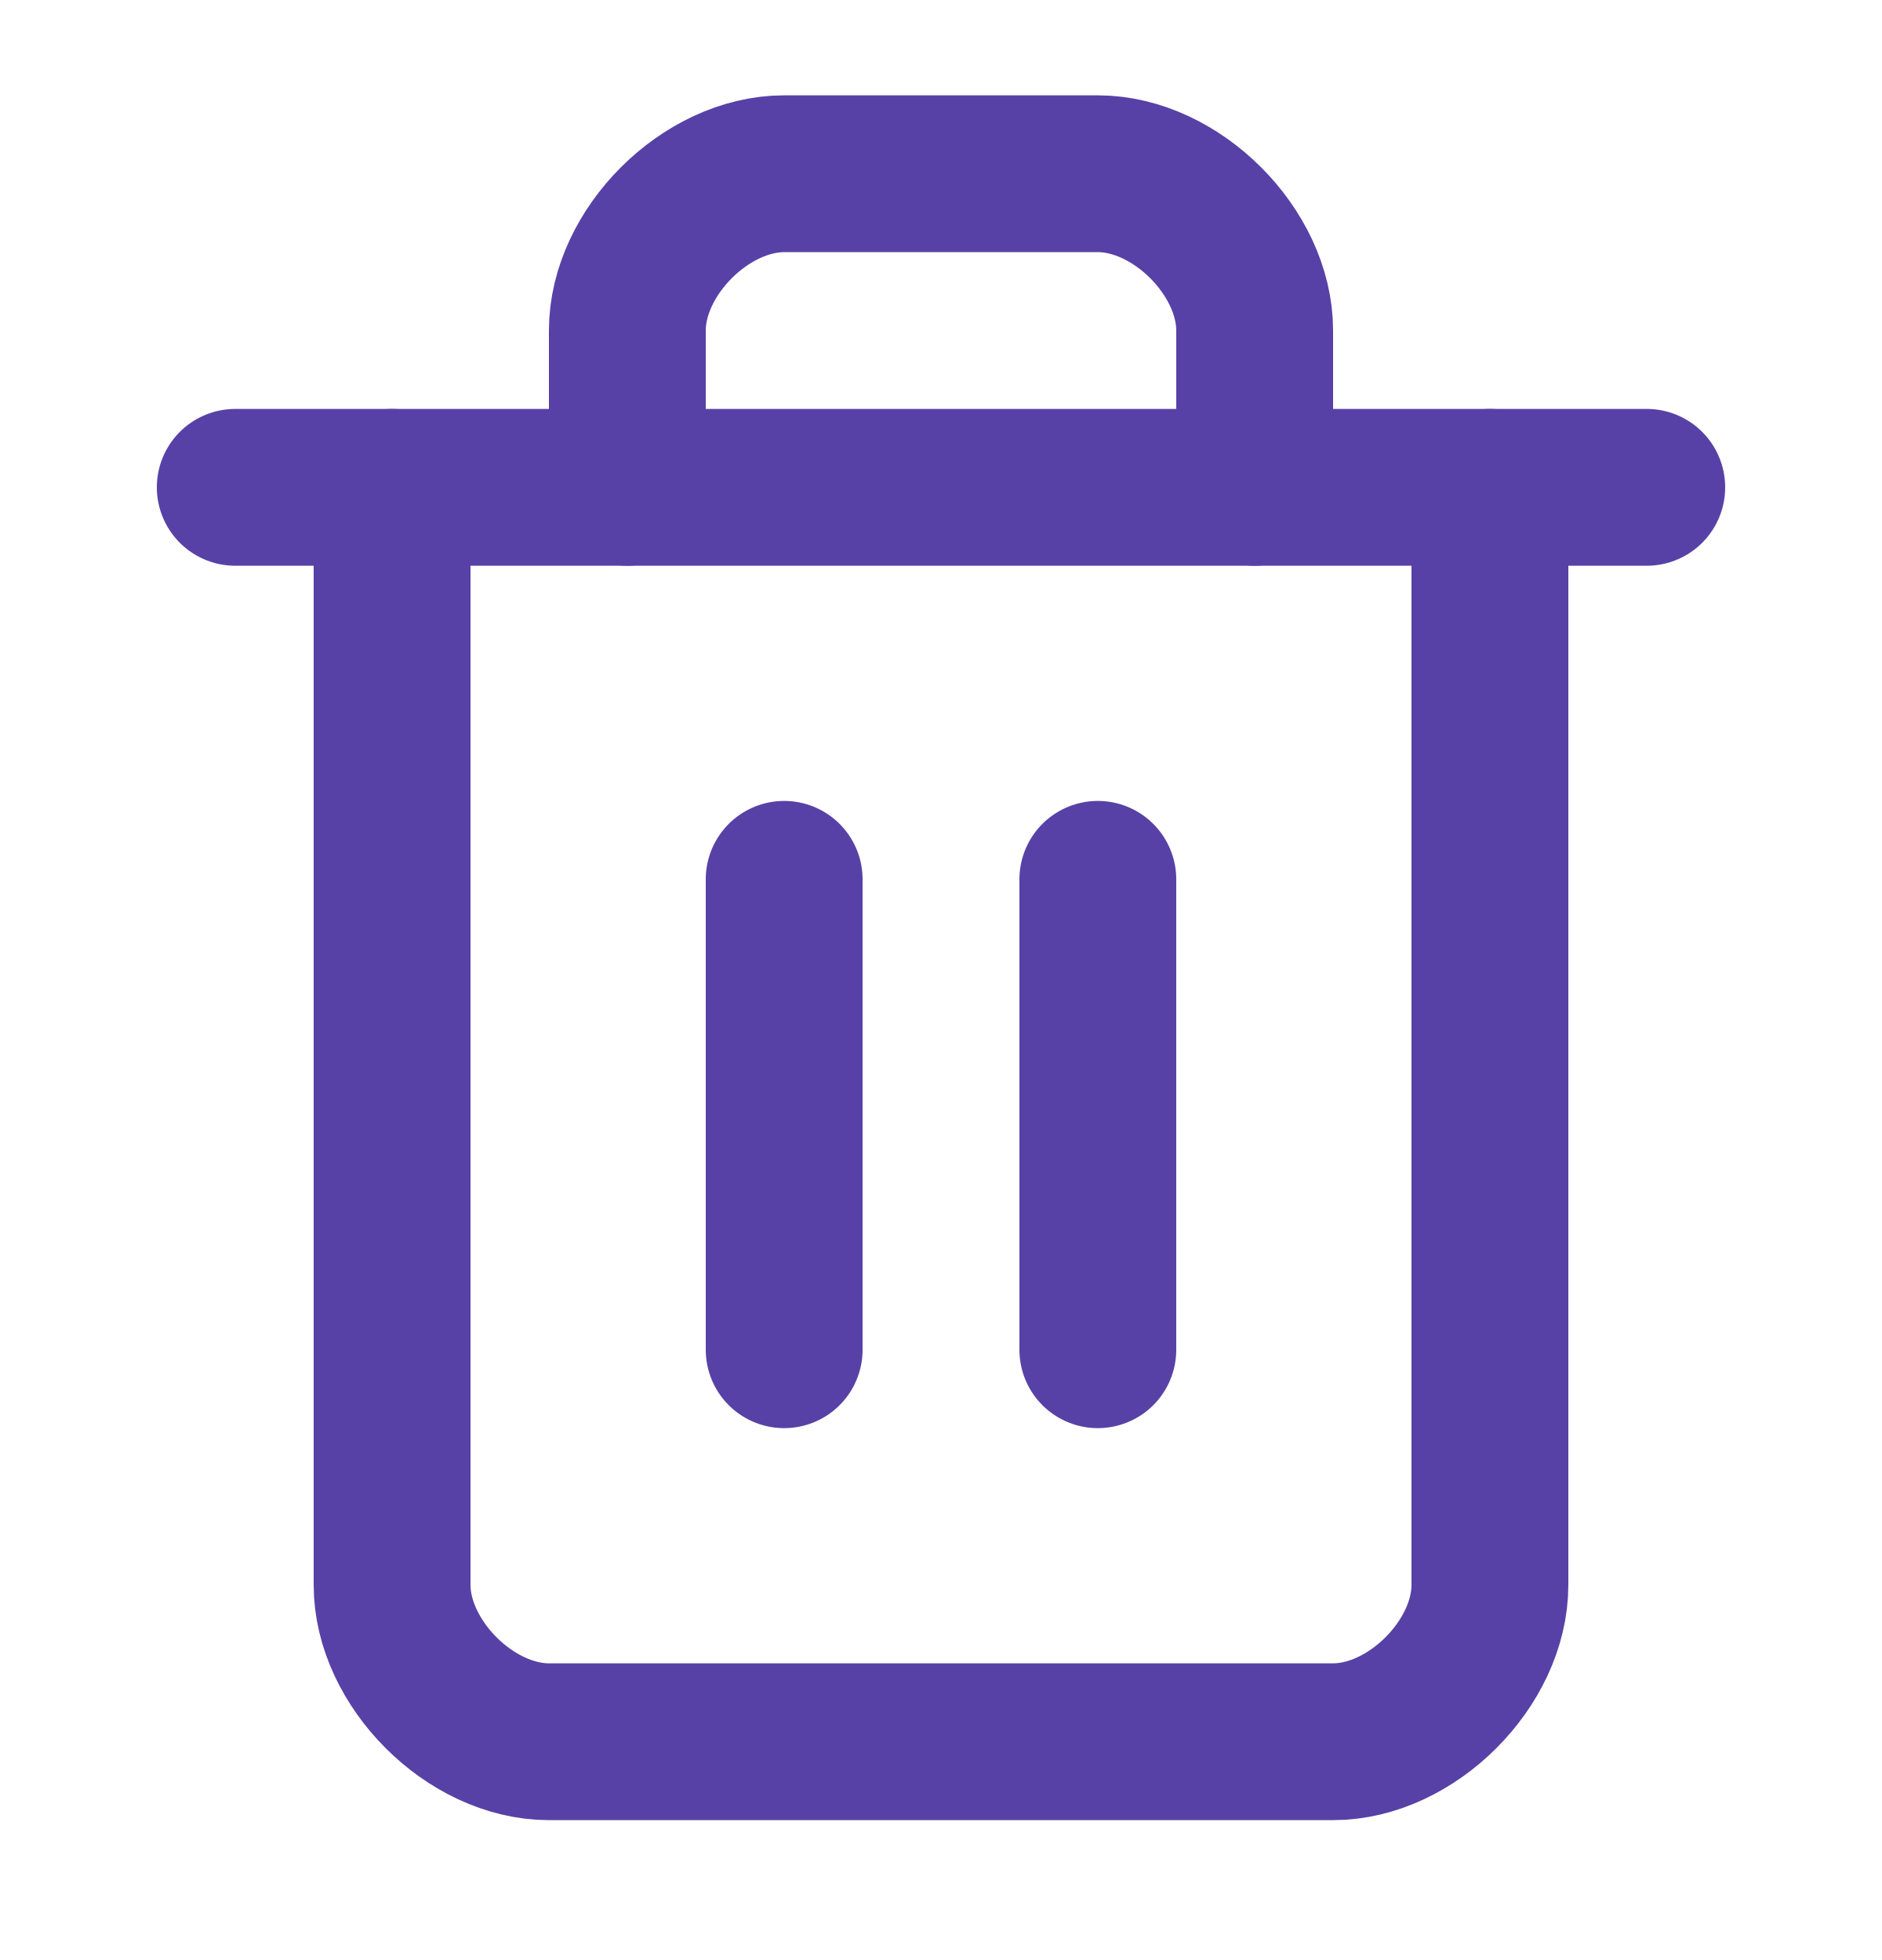
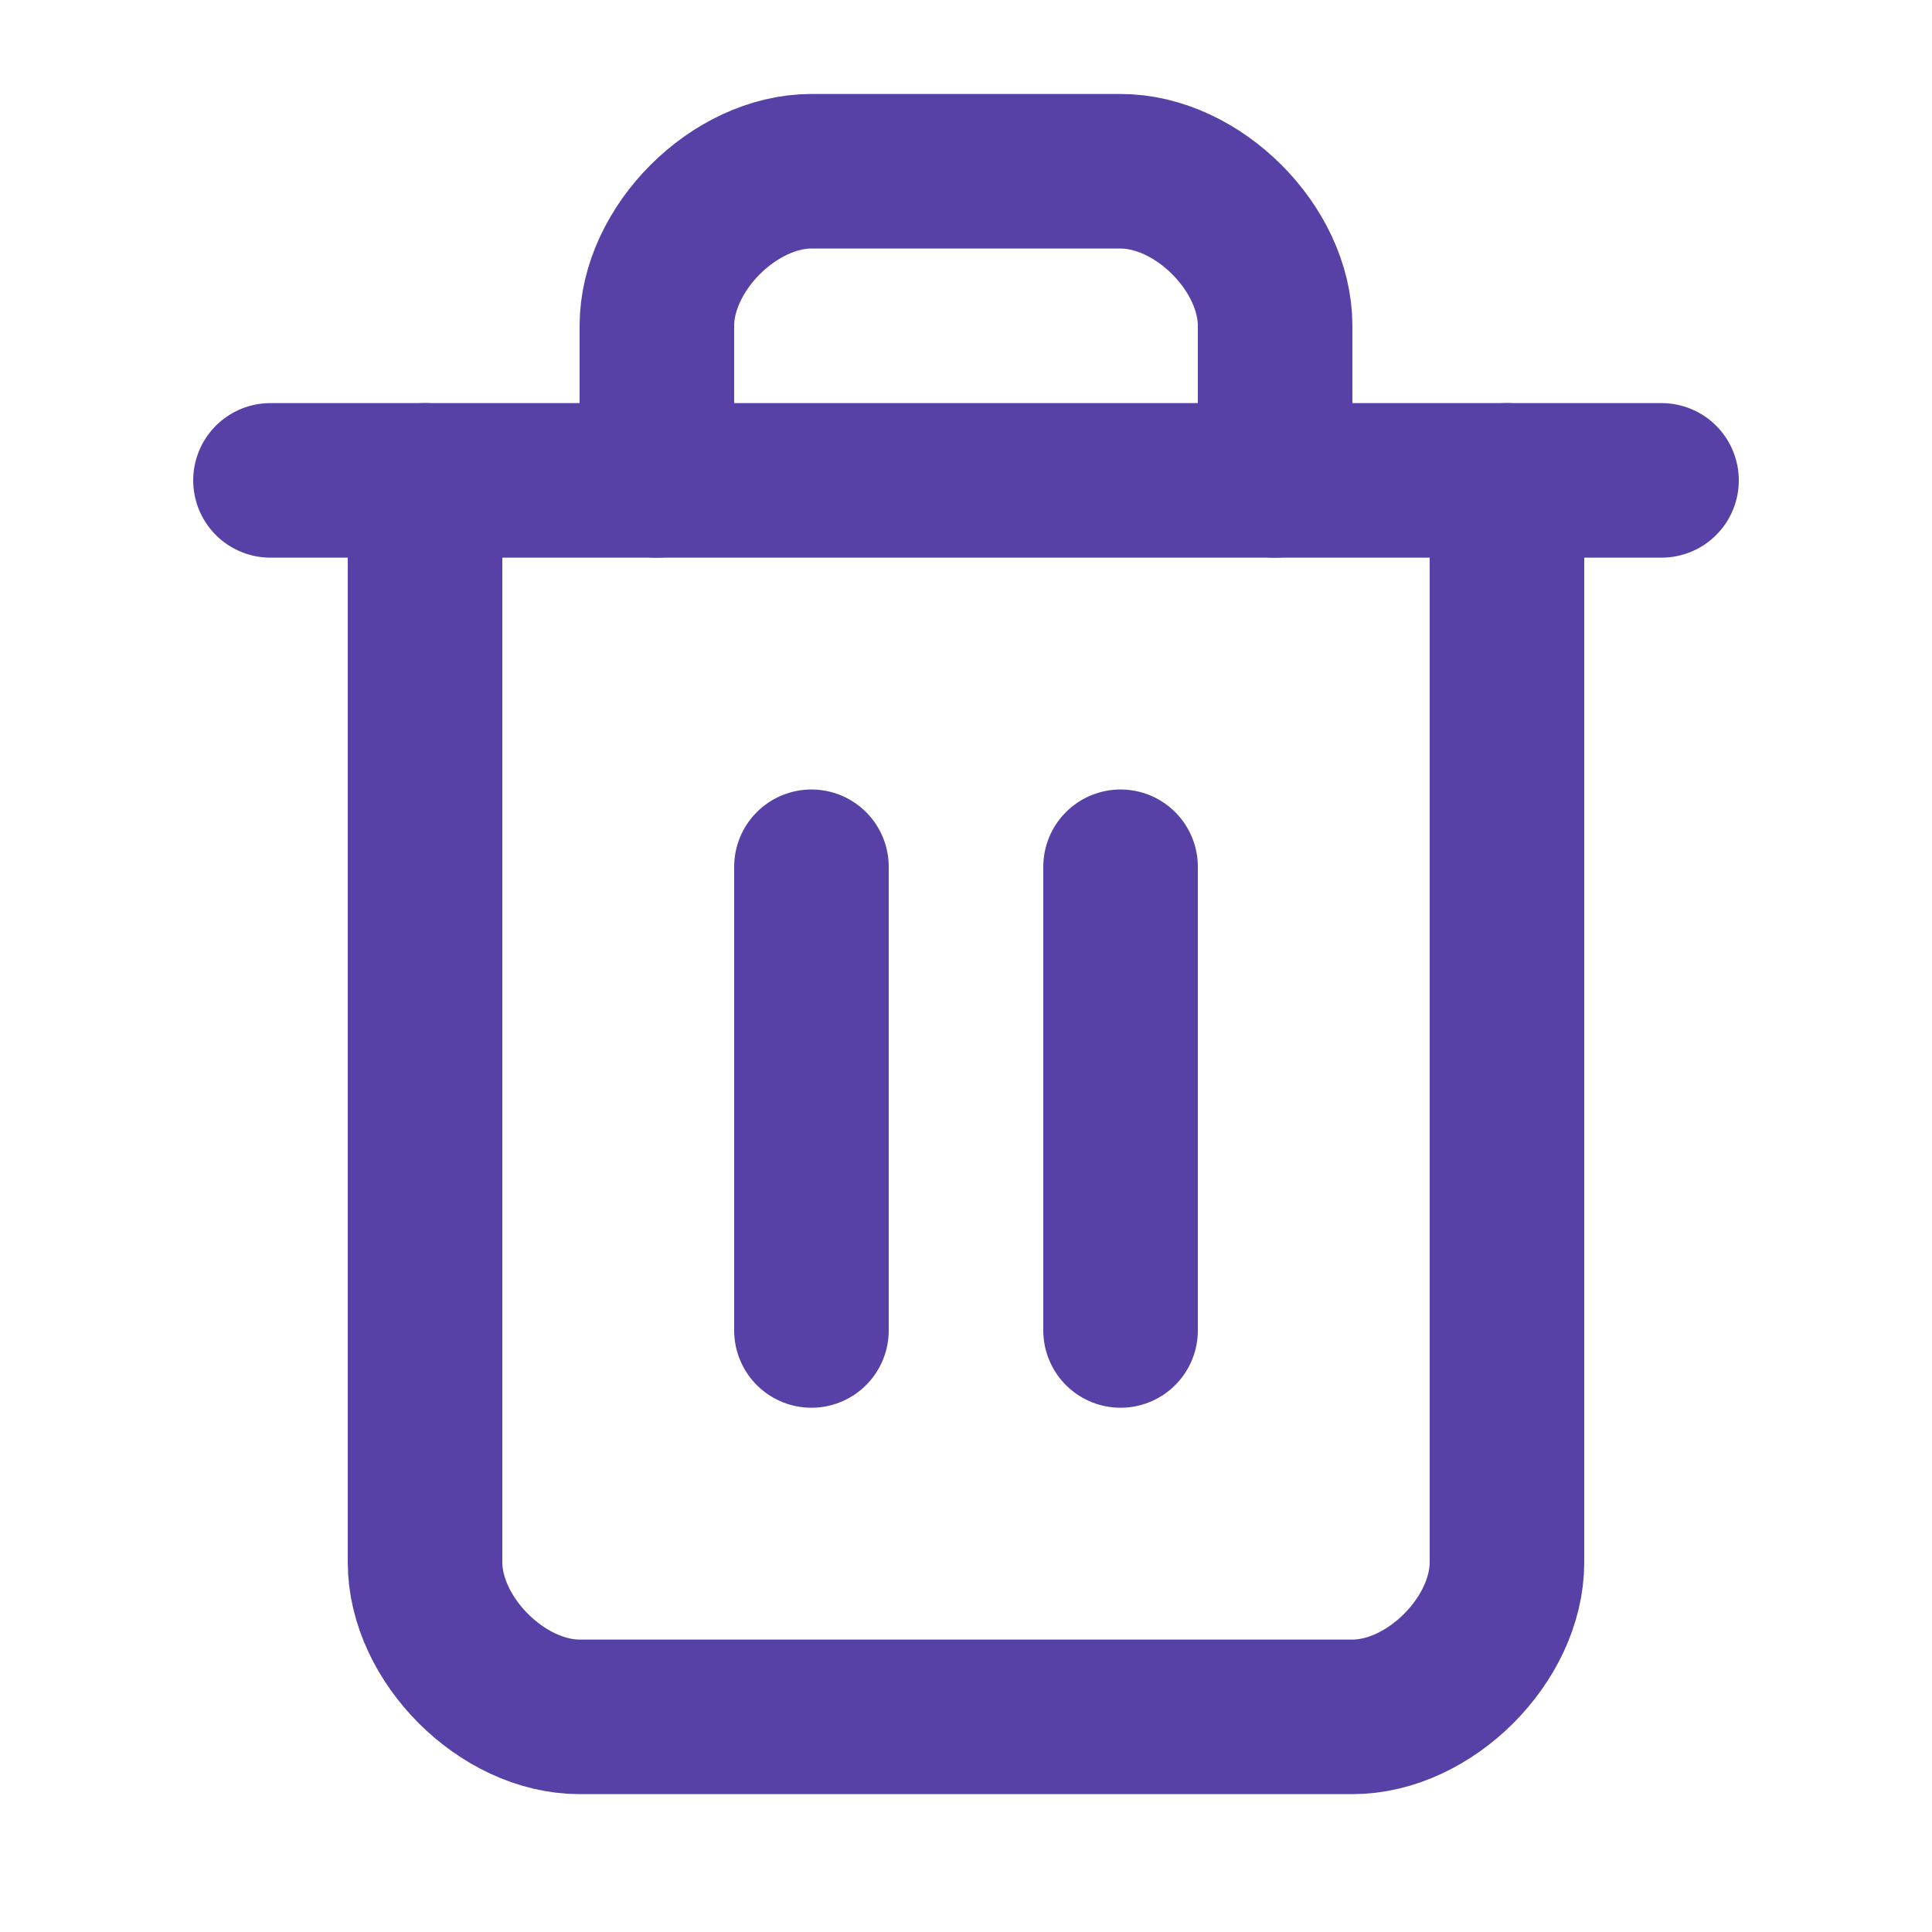
- <svg xmlns="http://www.w3.org/2000/svg" width="24" height="25" viewBox="0 0 24 25" fill="none">
+ <svg xmlns="http://www.w3.org/2000/svg" width="20" height="20" viewBox="0 0 24 25" fill="none">
  <path d="M3 6.216H21" stroke="#5841A6" stroke-width="2" stroke-linecap="round" stroke-linejoin="round" />
  <path d="M19 6.216V20.216C19 21.216 18 22.216 17 22.216H7C6 22.216 5 21.216 5 20.216V6.216" stroke="#5841A6" stroke-width="2" stroke-linecap="round" stroke-linejoin="round" />
  <path d="M8 6.216V4.216C8 3.216 9 2.216 10 2.216H14C15 2.216 16 3.216 16 4.216V6.216" stroke="#5841A6" stroke-width="2" stroke-linecap="round" stroke-linejoin="round" />
  <path d="M10 11.216V17.216" stroke="#5841A6" stroke-width="2" stroke-linecap="round" stroke-linejoin="round" />
  <path d="M14 11.216V17.216" stroke="#5841A6" stroke-width="2" stroke-linecap="round" stroke-linejoin="round" />
</svg>
